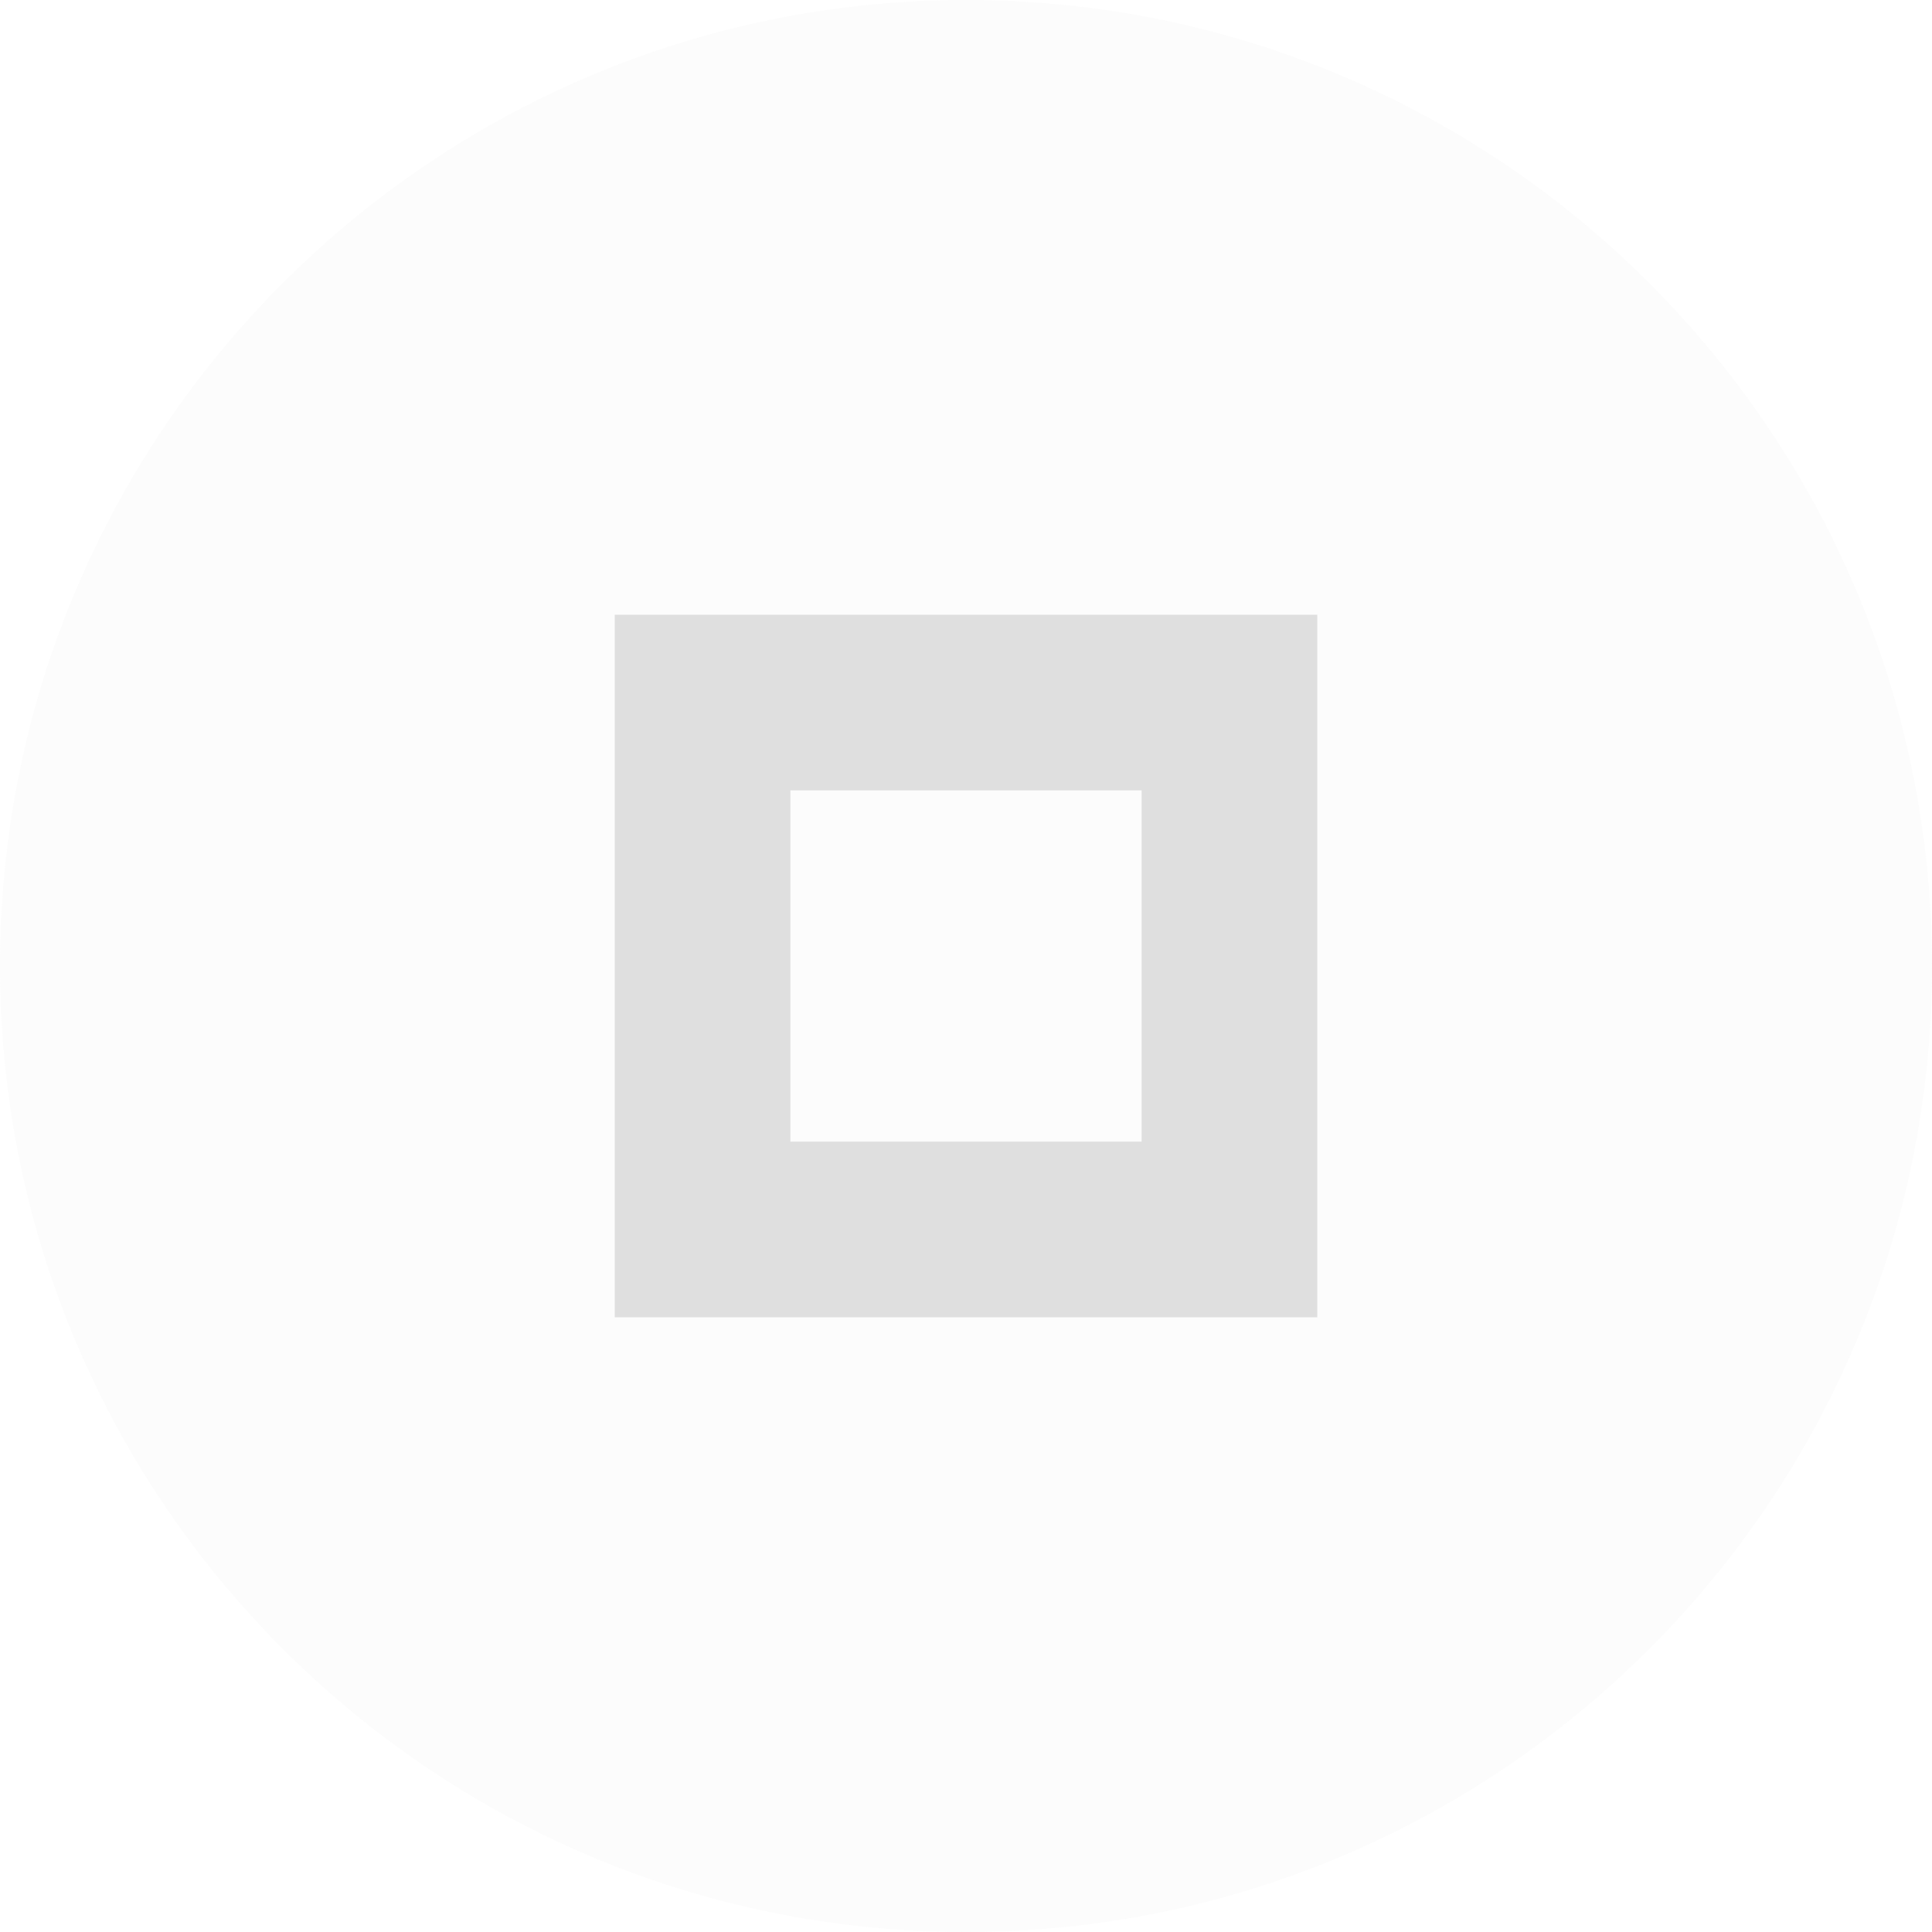
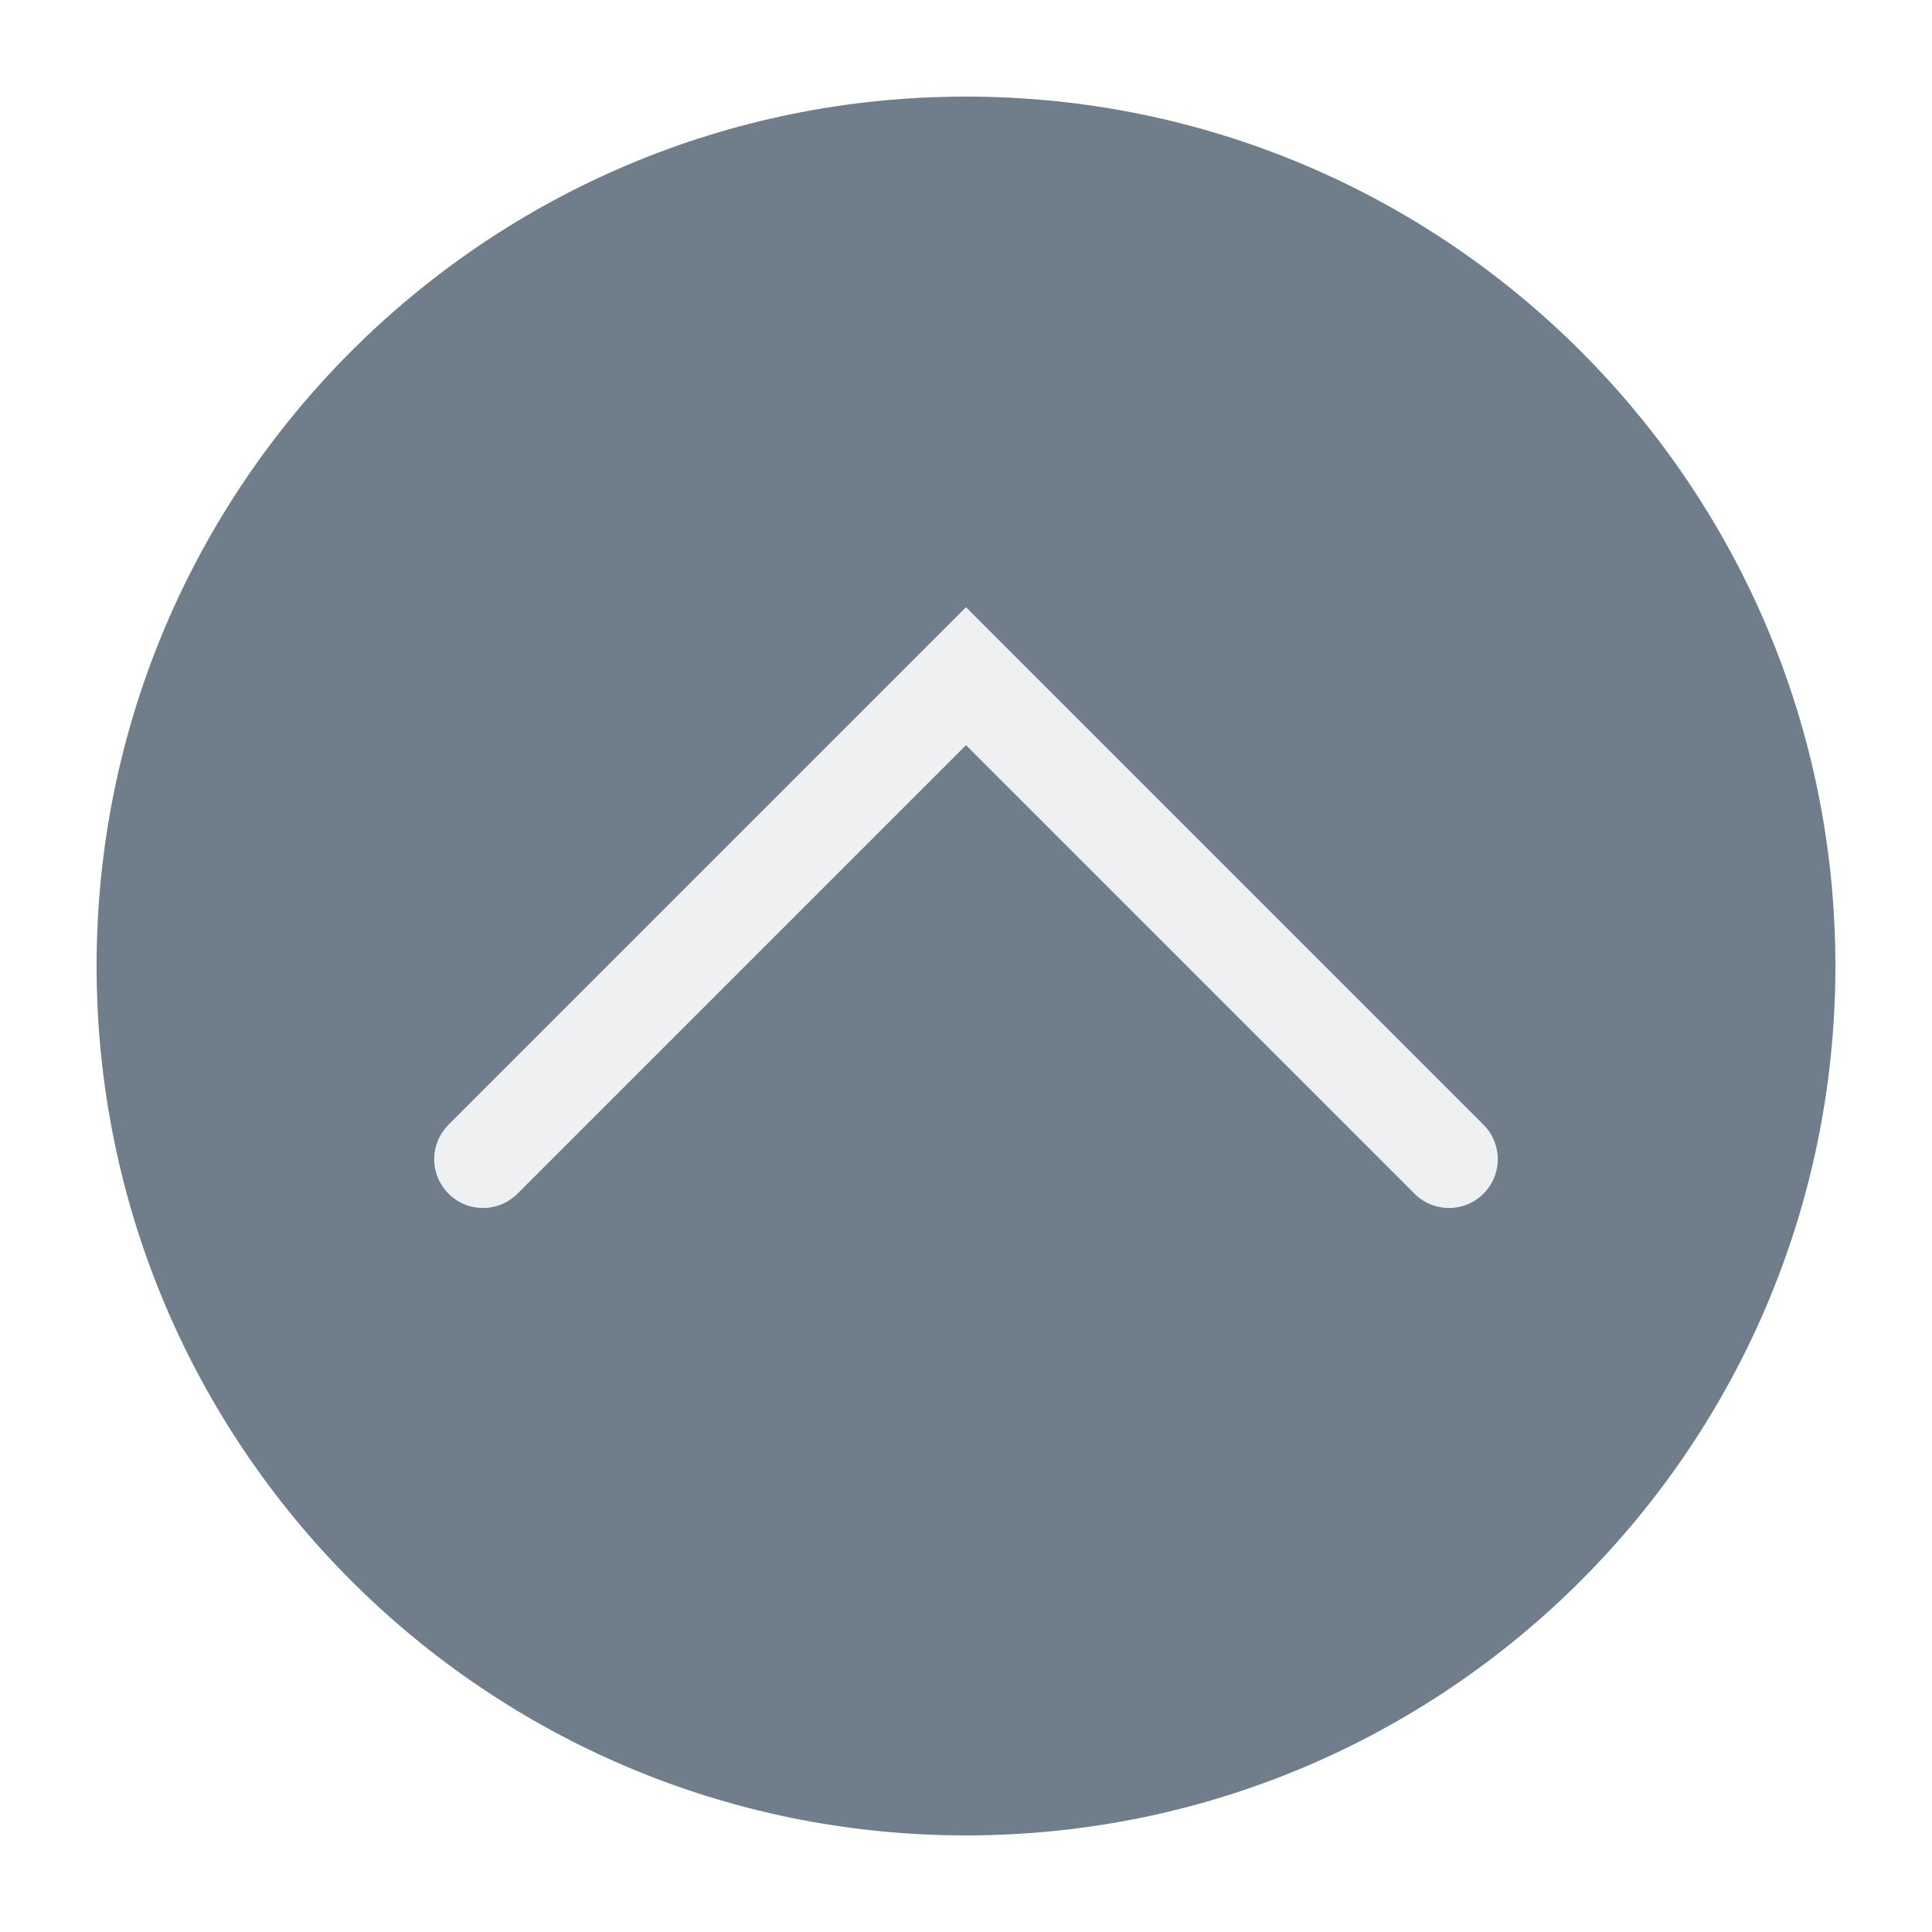
<svg xmlns="http://www.w3.org/2000/svg" viewBox="0 0 50 50" version="1.2" baseProfile="tiny">
  <defs>
</defs>
  <g fill="none" stroke="black" stroke-width="1" fill-rule="evenodd" stroke-linecap="square" stroke-linejoin="bevel">
-     <g fill="#000000" fill-opacity="1" stroke="none" transform="matrix(2.27273,0,0,2.27273,-52.2727,0)" font-family="Lato" font-size="12" font-weight="400" font-style="normal" opacity="0.001">
-       <rect x="23" y="0" width="22" height="22" />
+     <g fill="#707d8a" fill-opacity="1" stroke="none" transform="matrix(2.5,0,0,2.5,2.5,2.5)" font-family="Lato" font-size="12" font-weight="400" font-style="normal">
+       <circle cx="9" cy="9" r="9" />
    </g>
-     <g fill="#dfdfdf" fill-opacity="1" stroke="none" transform="matrix(2.27273,0,0,2.27273,-52.2727,0)" font-family="Lato" font-size="12" font-weight="400" font-style="normal" opacity="0.1">
-       <circle cx="34" cy="11" r="11" />
-     </g>
-     <g fill="#dfdfdf" fill-opacity="1" stroke="none" transform="matrix(2.27273,0,0,2.27273,-52.2727,0)" font-family="Lato" font-size="12" font-weight="400" font-style="normal">
-       <path vector-effect="none" fill-rule="evenodd" d="M30,7 L30,9 L30,15 L38,15 L38,9 L38,7 L30,7 M32,9 L36,9 L36,12 L36,13 L32,13 L32,12 L32,9" />
+     <g fill="none" stroke="#eff0f1" stroke-opacity="1" stroke-width="1.01" stroke-linecap="round" stroke-linejoin="miter" stroke-miterlimit="2" transform="matrix(2.5,0,0,2.5,2.5,2.5)" font-family="Lato" font-size="12" font-weight="400" font-style="normal">
+       <polyline fill="none" vector-effect="none" points="4,11 9,6 14,11 " />
    </g>
    <g fill="none" stroke="#000000" stroke-opacity="1" stroke-width="1" stroke-linecap="square" stroke-linejoin="bevel" transform="matrix(1,0,0,1,0,0)" font-family="Lato" font-size="12" font-weight="400" font-style="normal">
</g>
  </g>
</svg>
